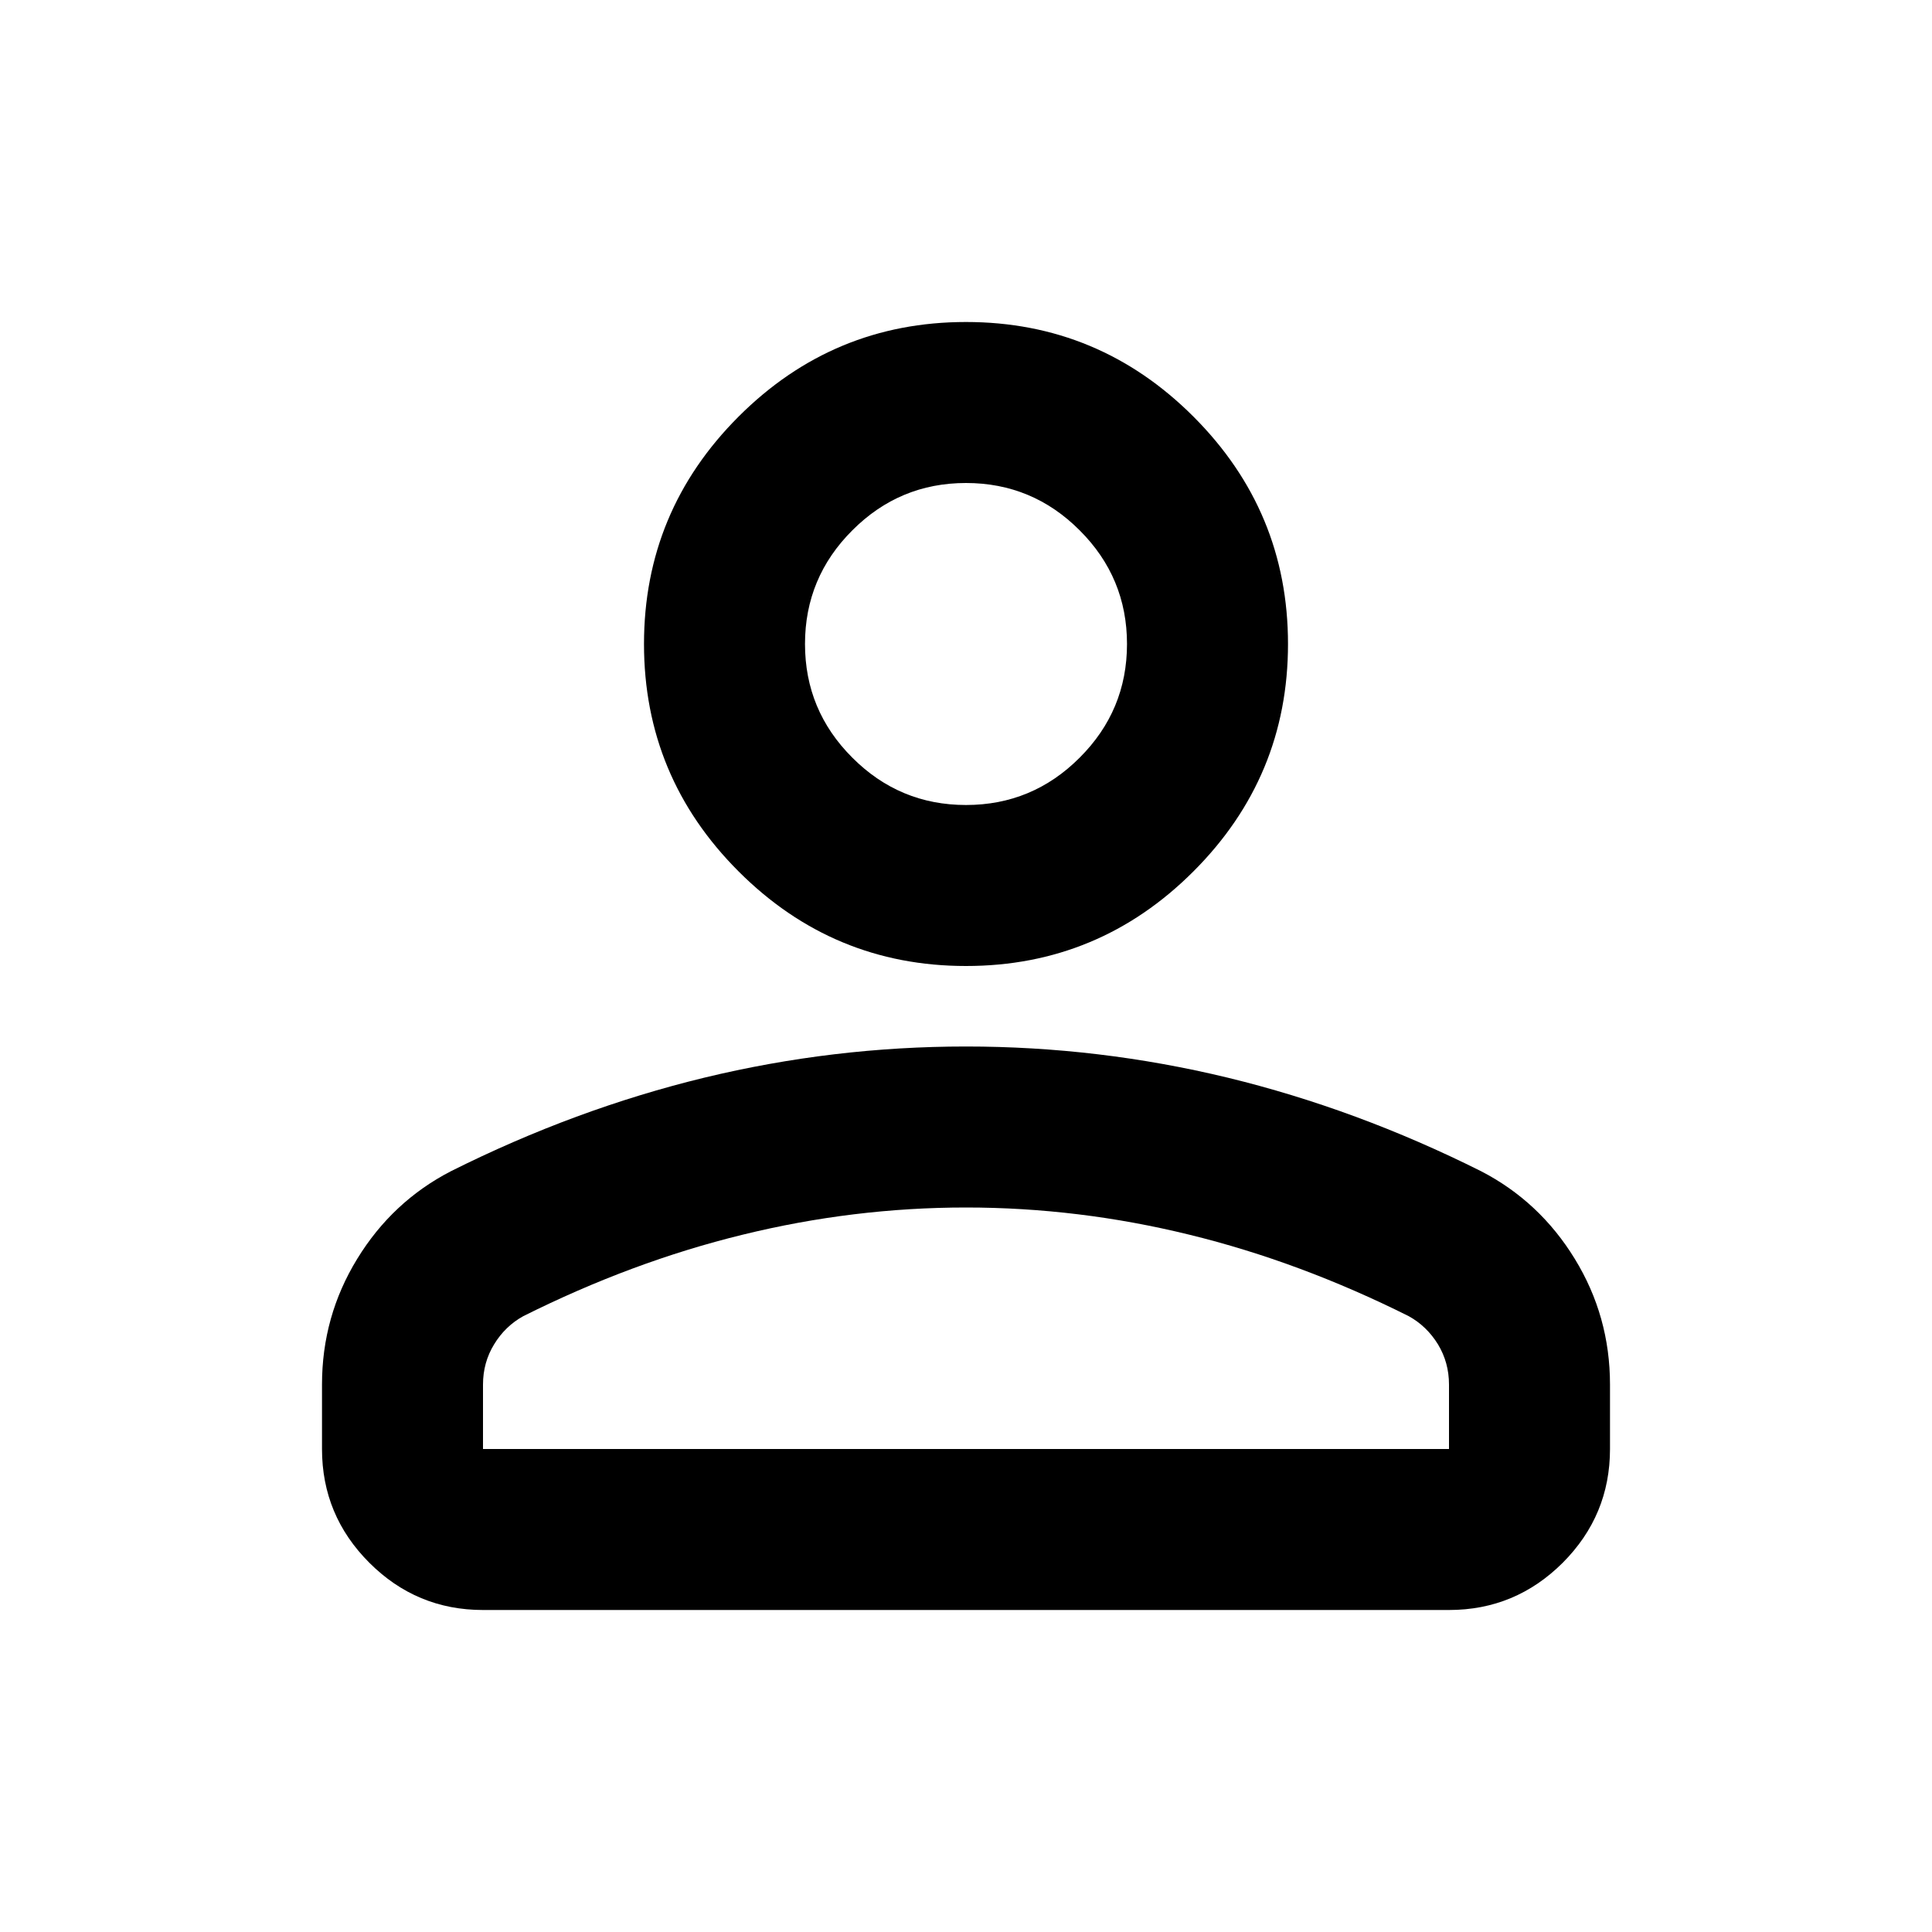
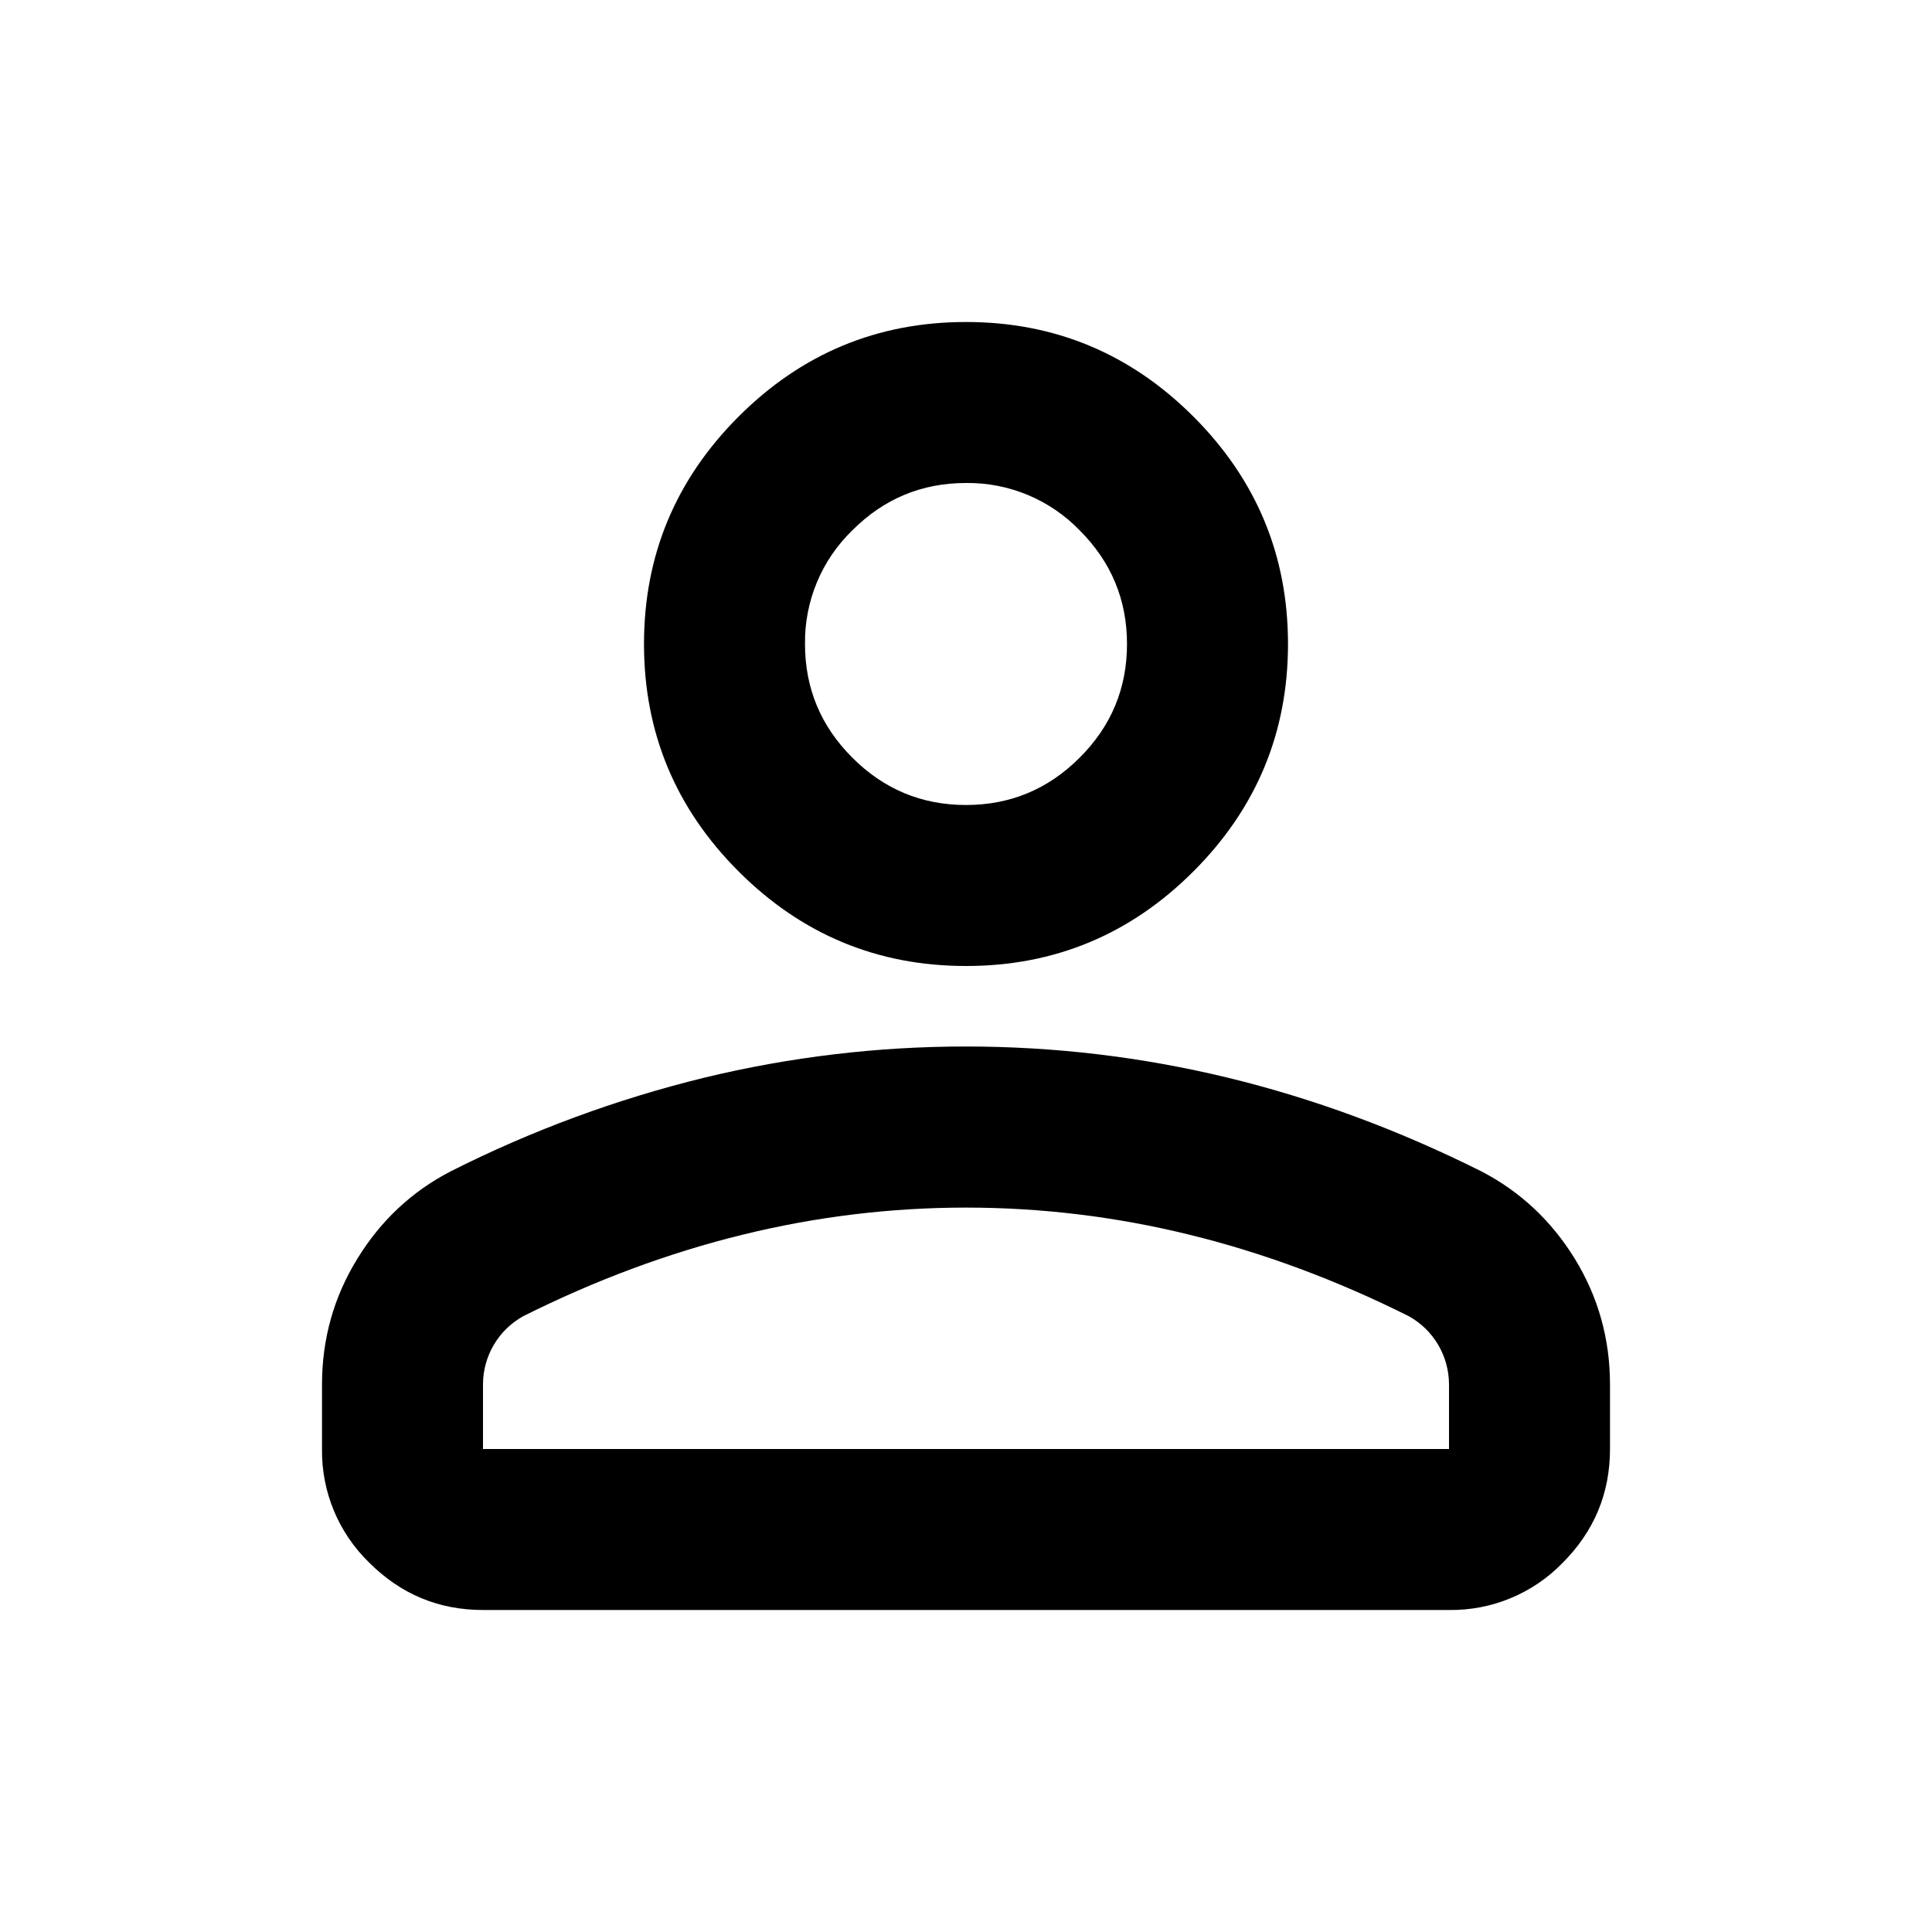
- <svg xmlns="http://www.w3.org/2000/svg" width="24" height="24" viewBox="0 0 24 24" fill="none">
-   <path d="M12 12C10.9 12 9.958 11.608 9.175 10.825C8.392 10.042 8 9.1 8 8C8 6.9 8.392 5.958 9.175 5.175C9.958 4.392 10.9 4 12 4C13.1 4 14.042 4.392 14.825 5.175C15.608 5.958 16 6.9 16 8C16 9.1 15.608 10.042 14.825 10.825C14.042 11.608 13.1 12 12 12ZM4 18V17.2C4 16.633 4.146 16.113 4.438 15.637C4.729 15.162 5.117 14.8 5.6 14.55C6.633 14.033 7.683 13.646 8.75 13.387C9.817 13.129 10.9 13 12 13C13.1 13 14.183 13.129 15.25 13.387C16.317 13.646 17.367 14.033 18.4 14.55C18.883 14.8 19.271 15.162 19.562 15.637C19.854 16.113 20 16.633 20 17.2V18C20 18.55 19.804 19.021 19.413 19.413C19.021 19.804 18.55 20 18 20H6C5.45 20 4.979 19.804 4.588 19.413C4.196 19.021 4 18.55 4 18ZM6 18H18V17.2C18 17.017 17.954 16.85 17.863 16.7C17.771 16.55 17.65 16.433 17.5 16.35C16.6 15.9 15.692 15.562 14.775 15.338C13.858 15.113 12.933 15 12 15C11.067 15 10.142 15.113 9.225 15.338C8.308 15.562 7.4 15.9 6.5 16.35C6.35 16.433 6.229 16.55 6.138 16.7C6.046 16.85 6 17.017 6 17.2V18ZM12 10C12.55 10 13.021 9.804 13.412 9.412C13.804 9.021 14 8.55 14 8C14 7.45 13.804 6.979 13.412 6.588C13.021 6.196 12.55 6 12 6C11.45 6 10.979 6.196 10.588 6.588C10.196 6.979 10 7.45 10 8C10 8.55 10.196 9.021 10.588 9.412C10.979 9.804 11.45 10 12 10Z" fill="currentColor" />
+ <svg xmlns="http://www.w3.org/2000/svg" width="24" height="24" fill="none">
+   <path fill="currentColor" d="M12 12q-1.65 0-2.825-1.175T8 8t1.175-2.825T12 4t2.825 1.175T16 8t-1.175 2.825T12 12m-8 6v-.8q0-.85.438-1.562.437-.713 1.162-1.088a14.8 14.8 0 0 1 3.15-1.163A13.8 13.8 0 0 1 12 13q1.65 0 3.25.387 1.6.388 3.15 1.163.724.375 1.163 1.087Q20 16.35 20 17.2v.8q0 .824-.587 1.413A1.93 1.93 0 0 1 18 20H6q-.824 0-1.412-.587A1.93 1.93 0 0 1 4 18m2 0h12v-.8a.97.97 0 0 0-.5-.85q-1.35-.675-2.725-1.012a11.6 11.6 0 0 0-5.55 0Q7.85 15.675 6.5 16.35a.97.97 0 0 0-.5.85zm6-8q.825 0 1.412-.588Q14 8.826 14 8q0-.824-.588-1.412A1.93 1.93 0 0 0 12 6q-.825 0-1.412.588A1.93 1.93 0 0 0 10 8q0 .825.588 1.412Q11.175 10 12 10" />
</svg>
